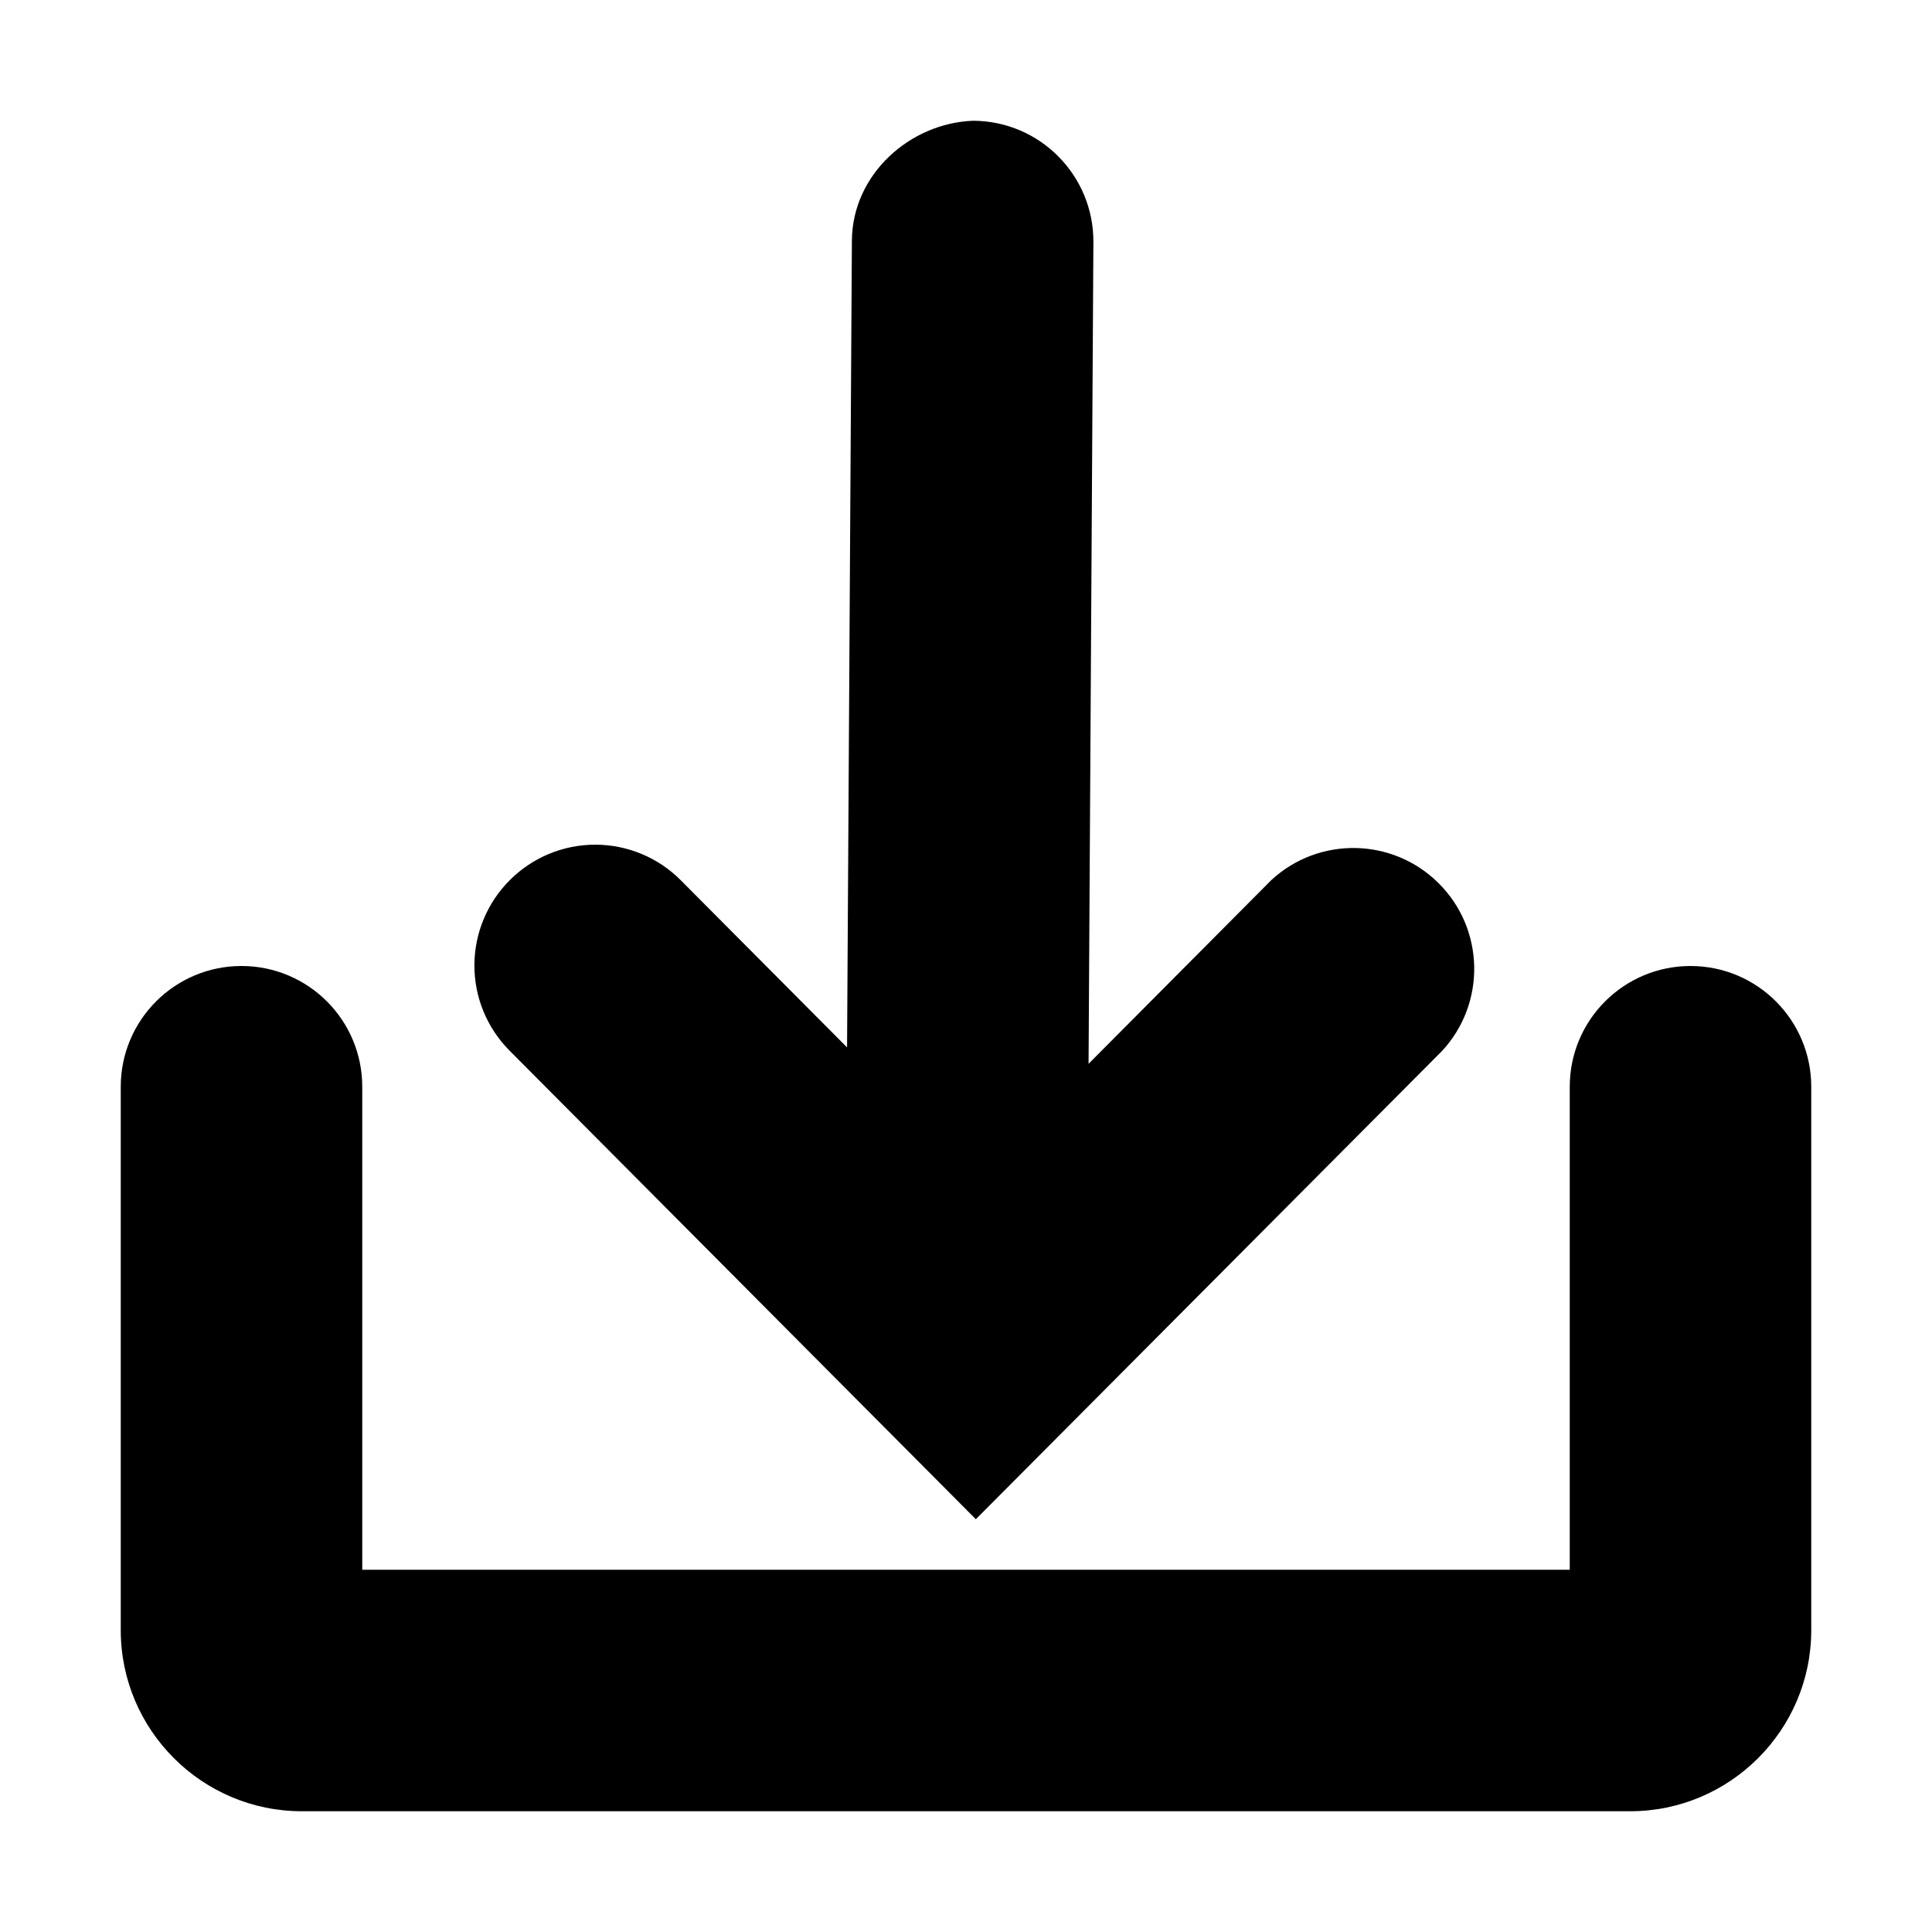
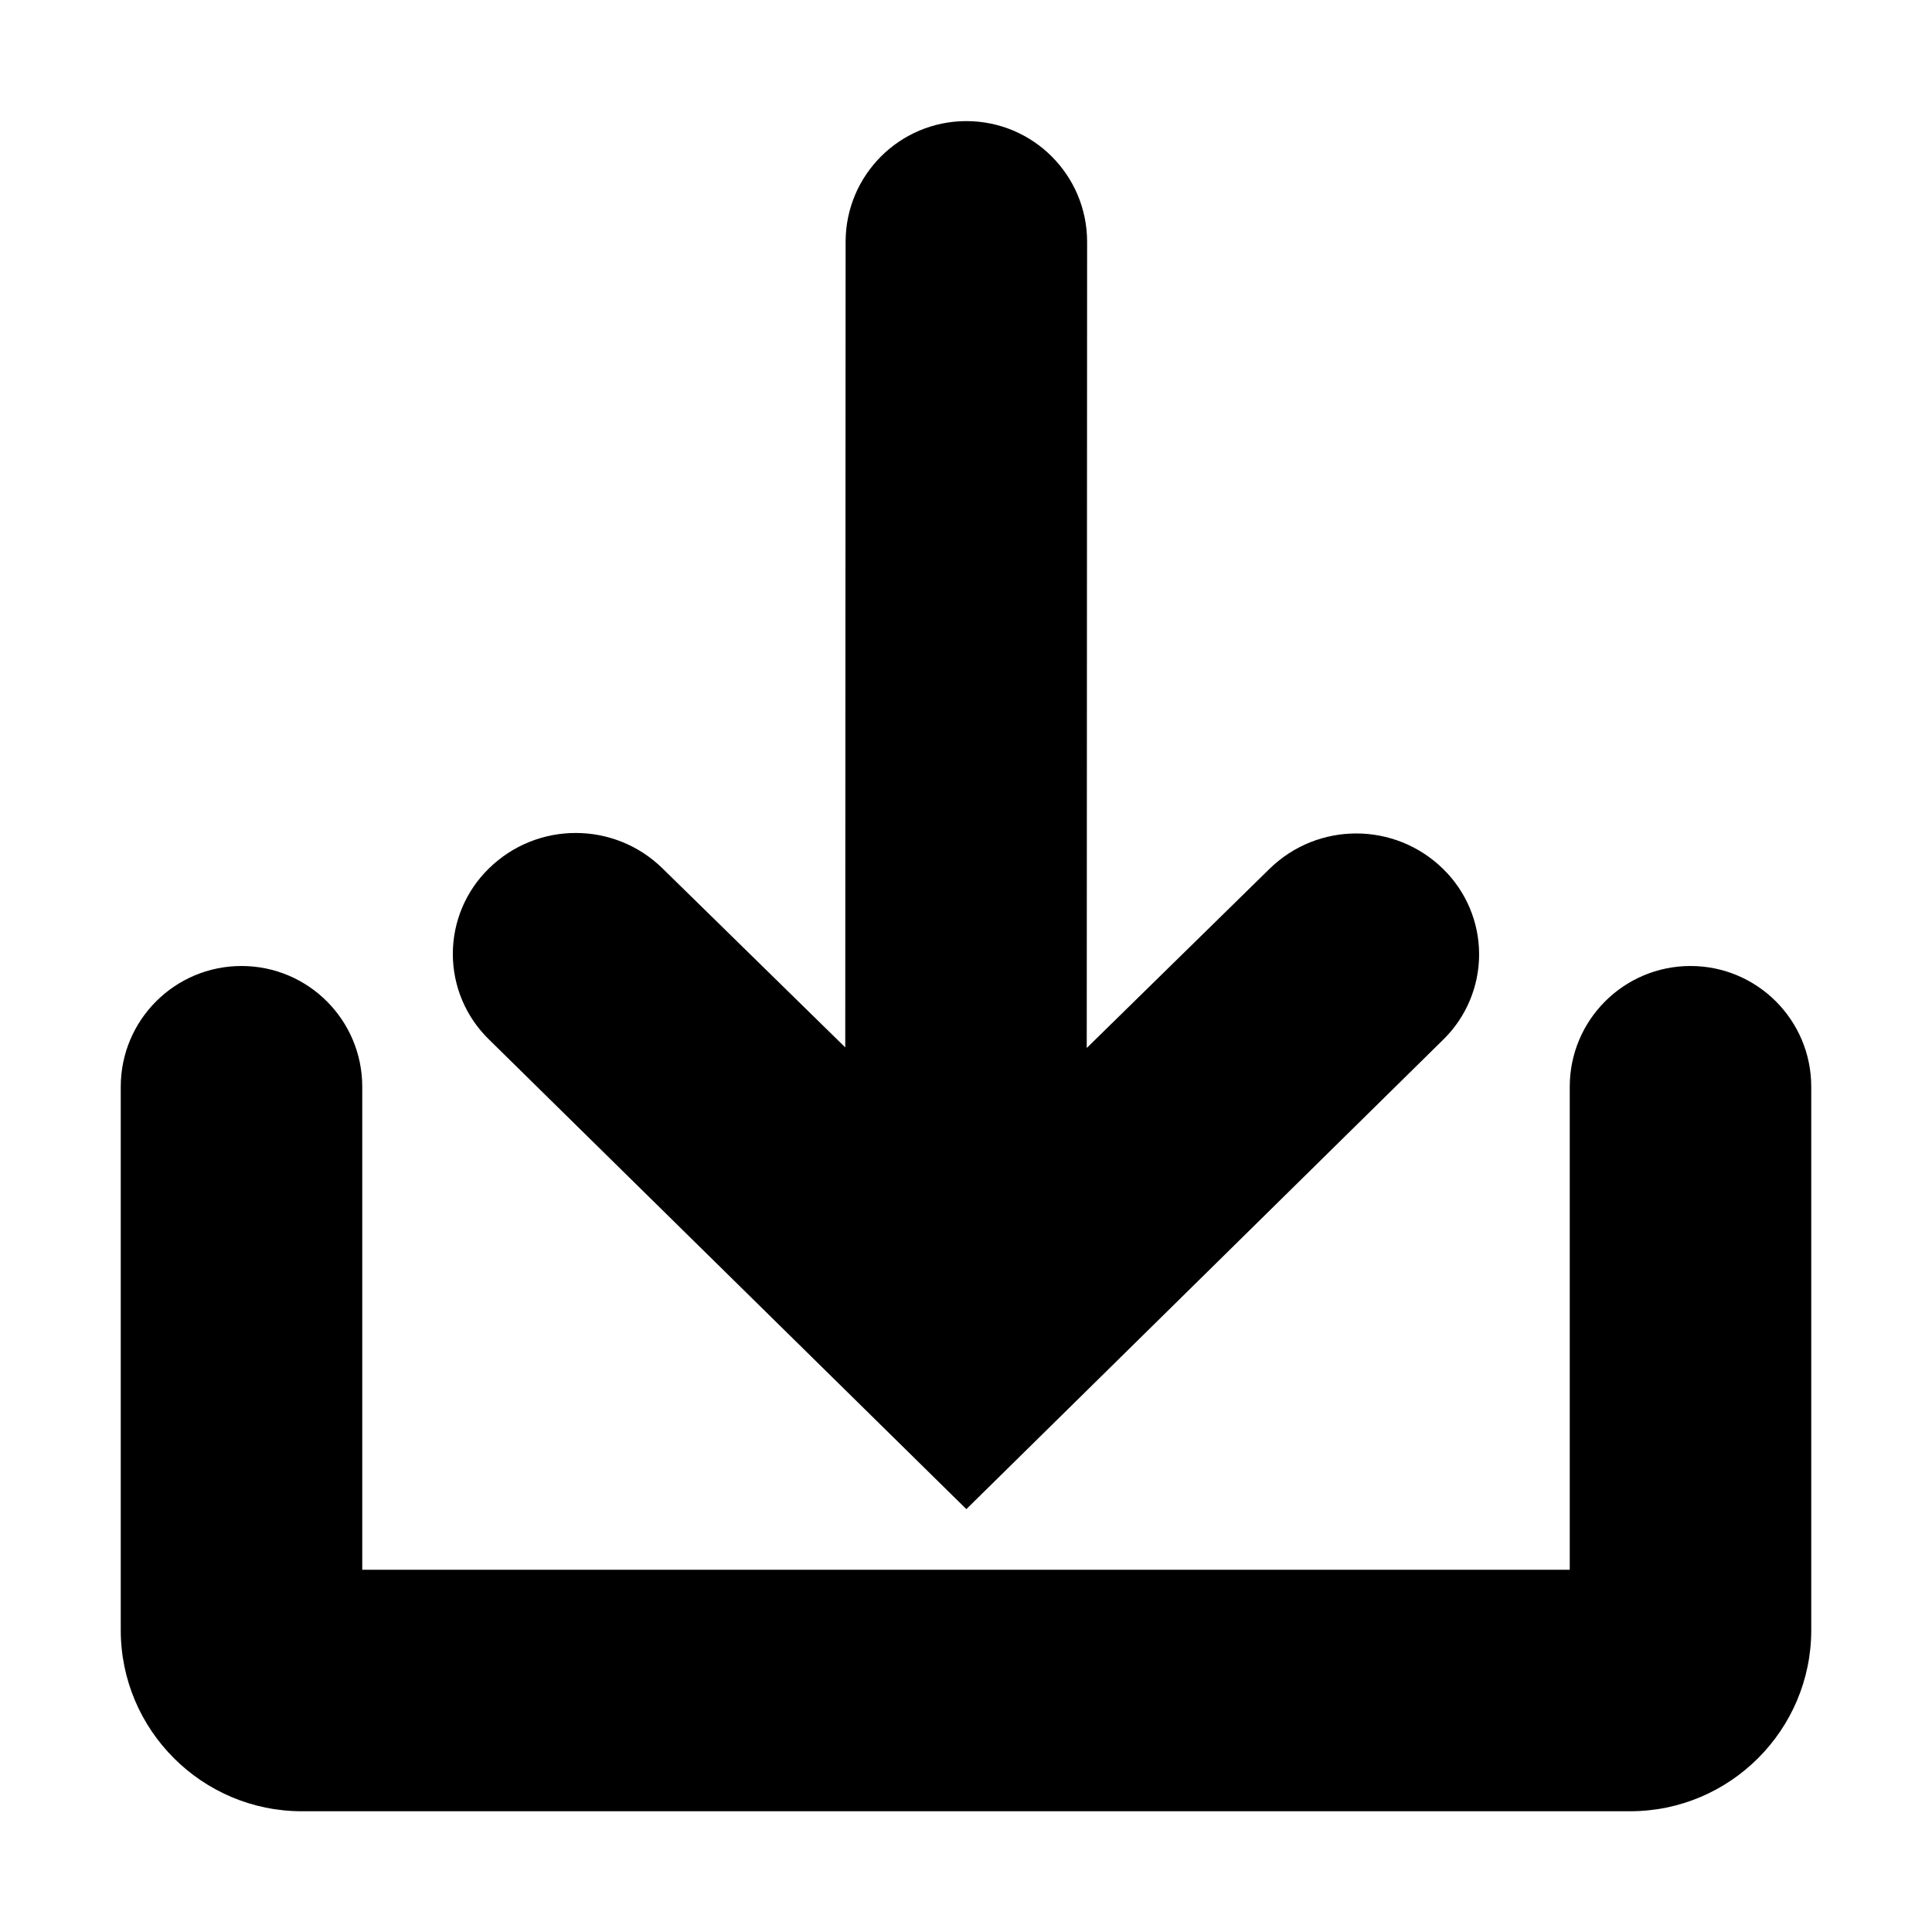
<svg xmlns="http://www.w3.org/2000/svg" viewBox="0 0 16 16">
-   <path d="M8.081 12.581L4.22 8.701a.999.999 0 0 1 .004-1.414.999.999 0 0 1 1.414.003l1.377 1.384.04-6.68c.003-.552.483-.976 1.006-.994a1 1 0 0 1 .994 1.006l-.04 6.804 1.512-1.52a1.001 1.001 0 0 1 1.418 1.411l-3.863 3.88zM14 8a1 1 0 0 1 1 1v4.5c0 .827-.673 1.5-1.5 1.5h-11c-.827 0-1.5-.673-1.5-1.5V9a1 1 0 1 1 2 0v4h10V9a1 1 0 0 1 1-1z" />
+   <path d="M14 8a1 1 0 0 1 1 1v4.5c0 .827-.673 1.5-1.5 1.5h-11c-.827 0-1.5-.673-1.5-1.5V9a1 1 0 1 1 2 0v4h10V9a1 1 0 0 1 1-1zm-7 .674l.003-6.671a1 1 0 1 1 2 0L9 8.679l1.513-1.483a1.027 1.027 0 0 1 1.438 0 .988.988 0 0 1 0 1.415l-3.948 3.887-3.954-3.89a.988.988 0 0 1 0-1.416 1.027 1.027 0 0 1 1.438 0L7 8.674z" />
</svg>
